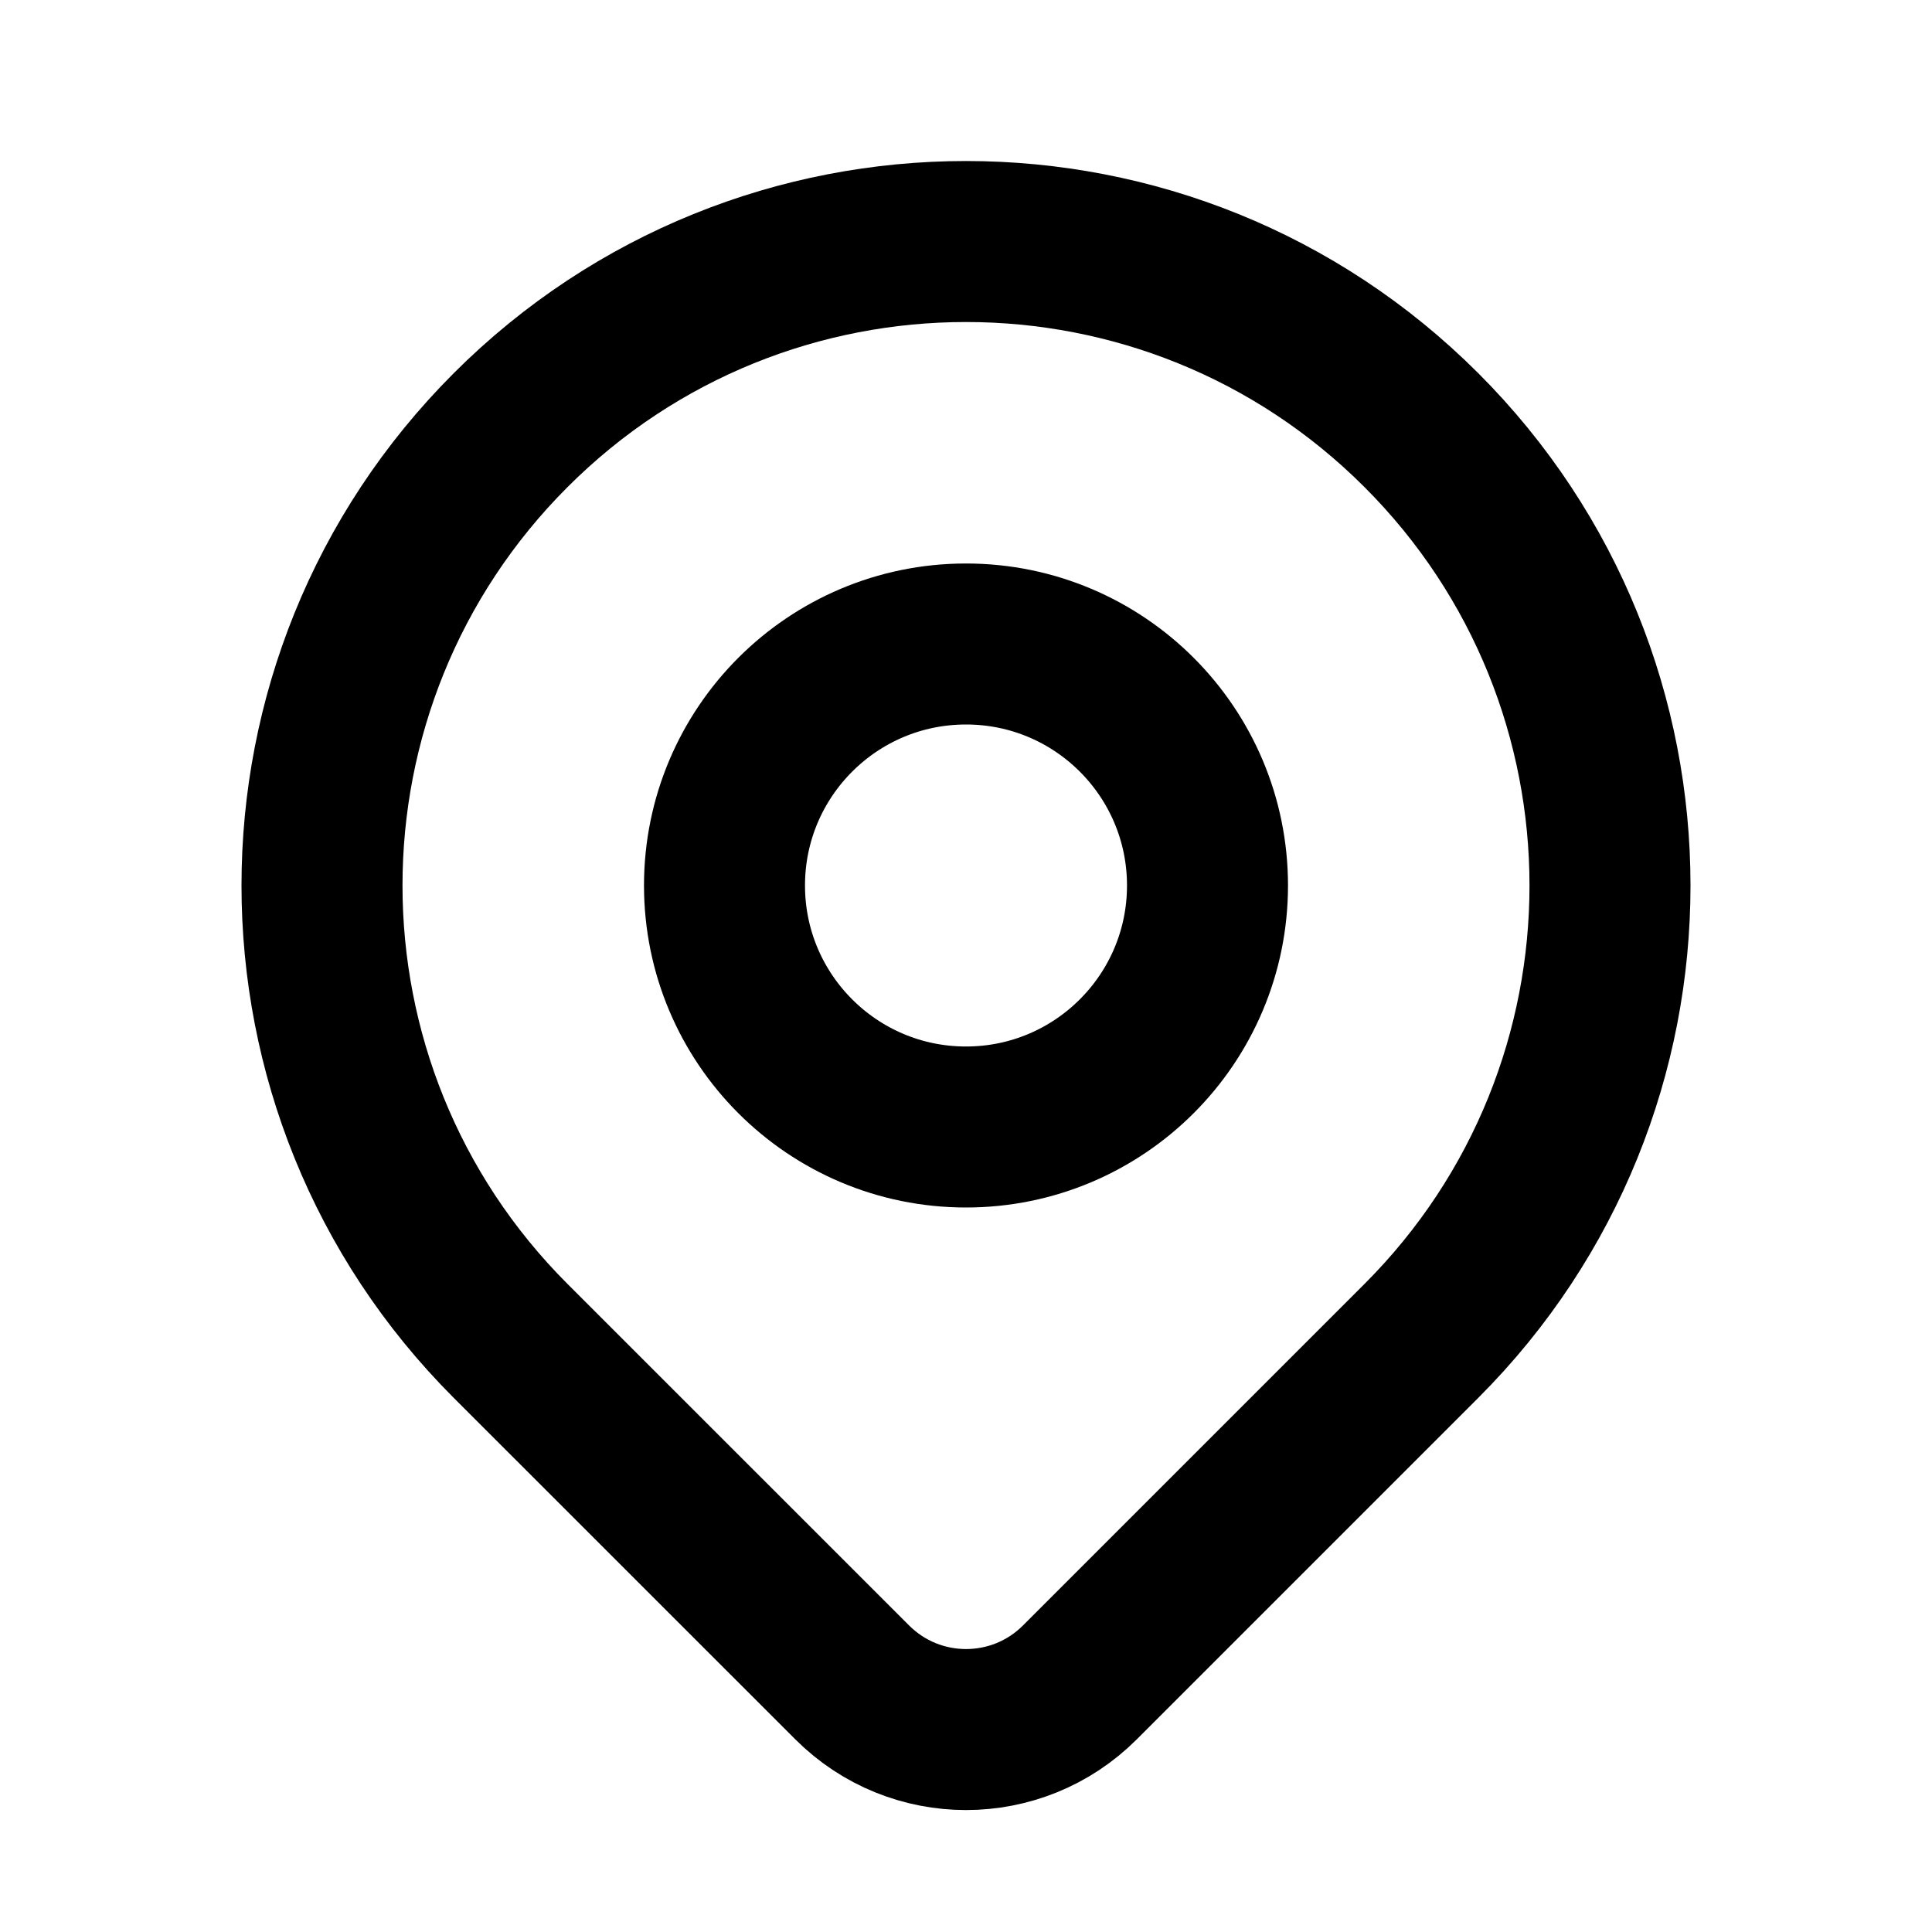
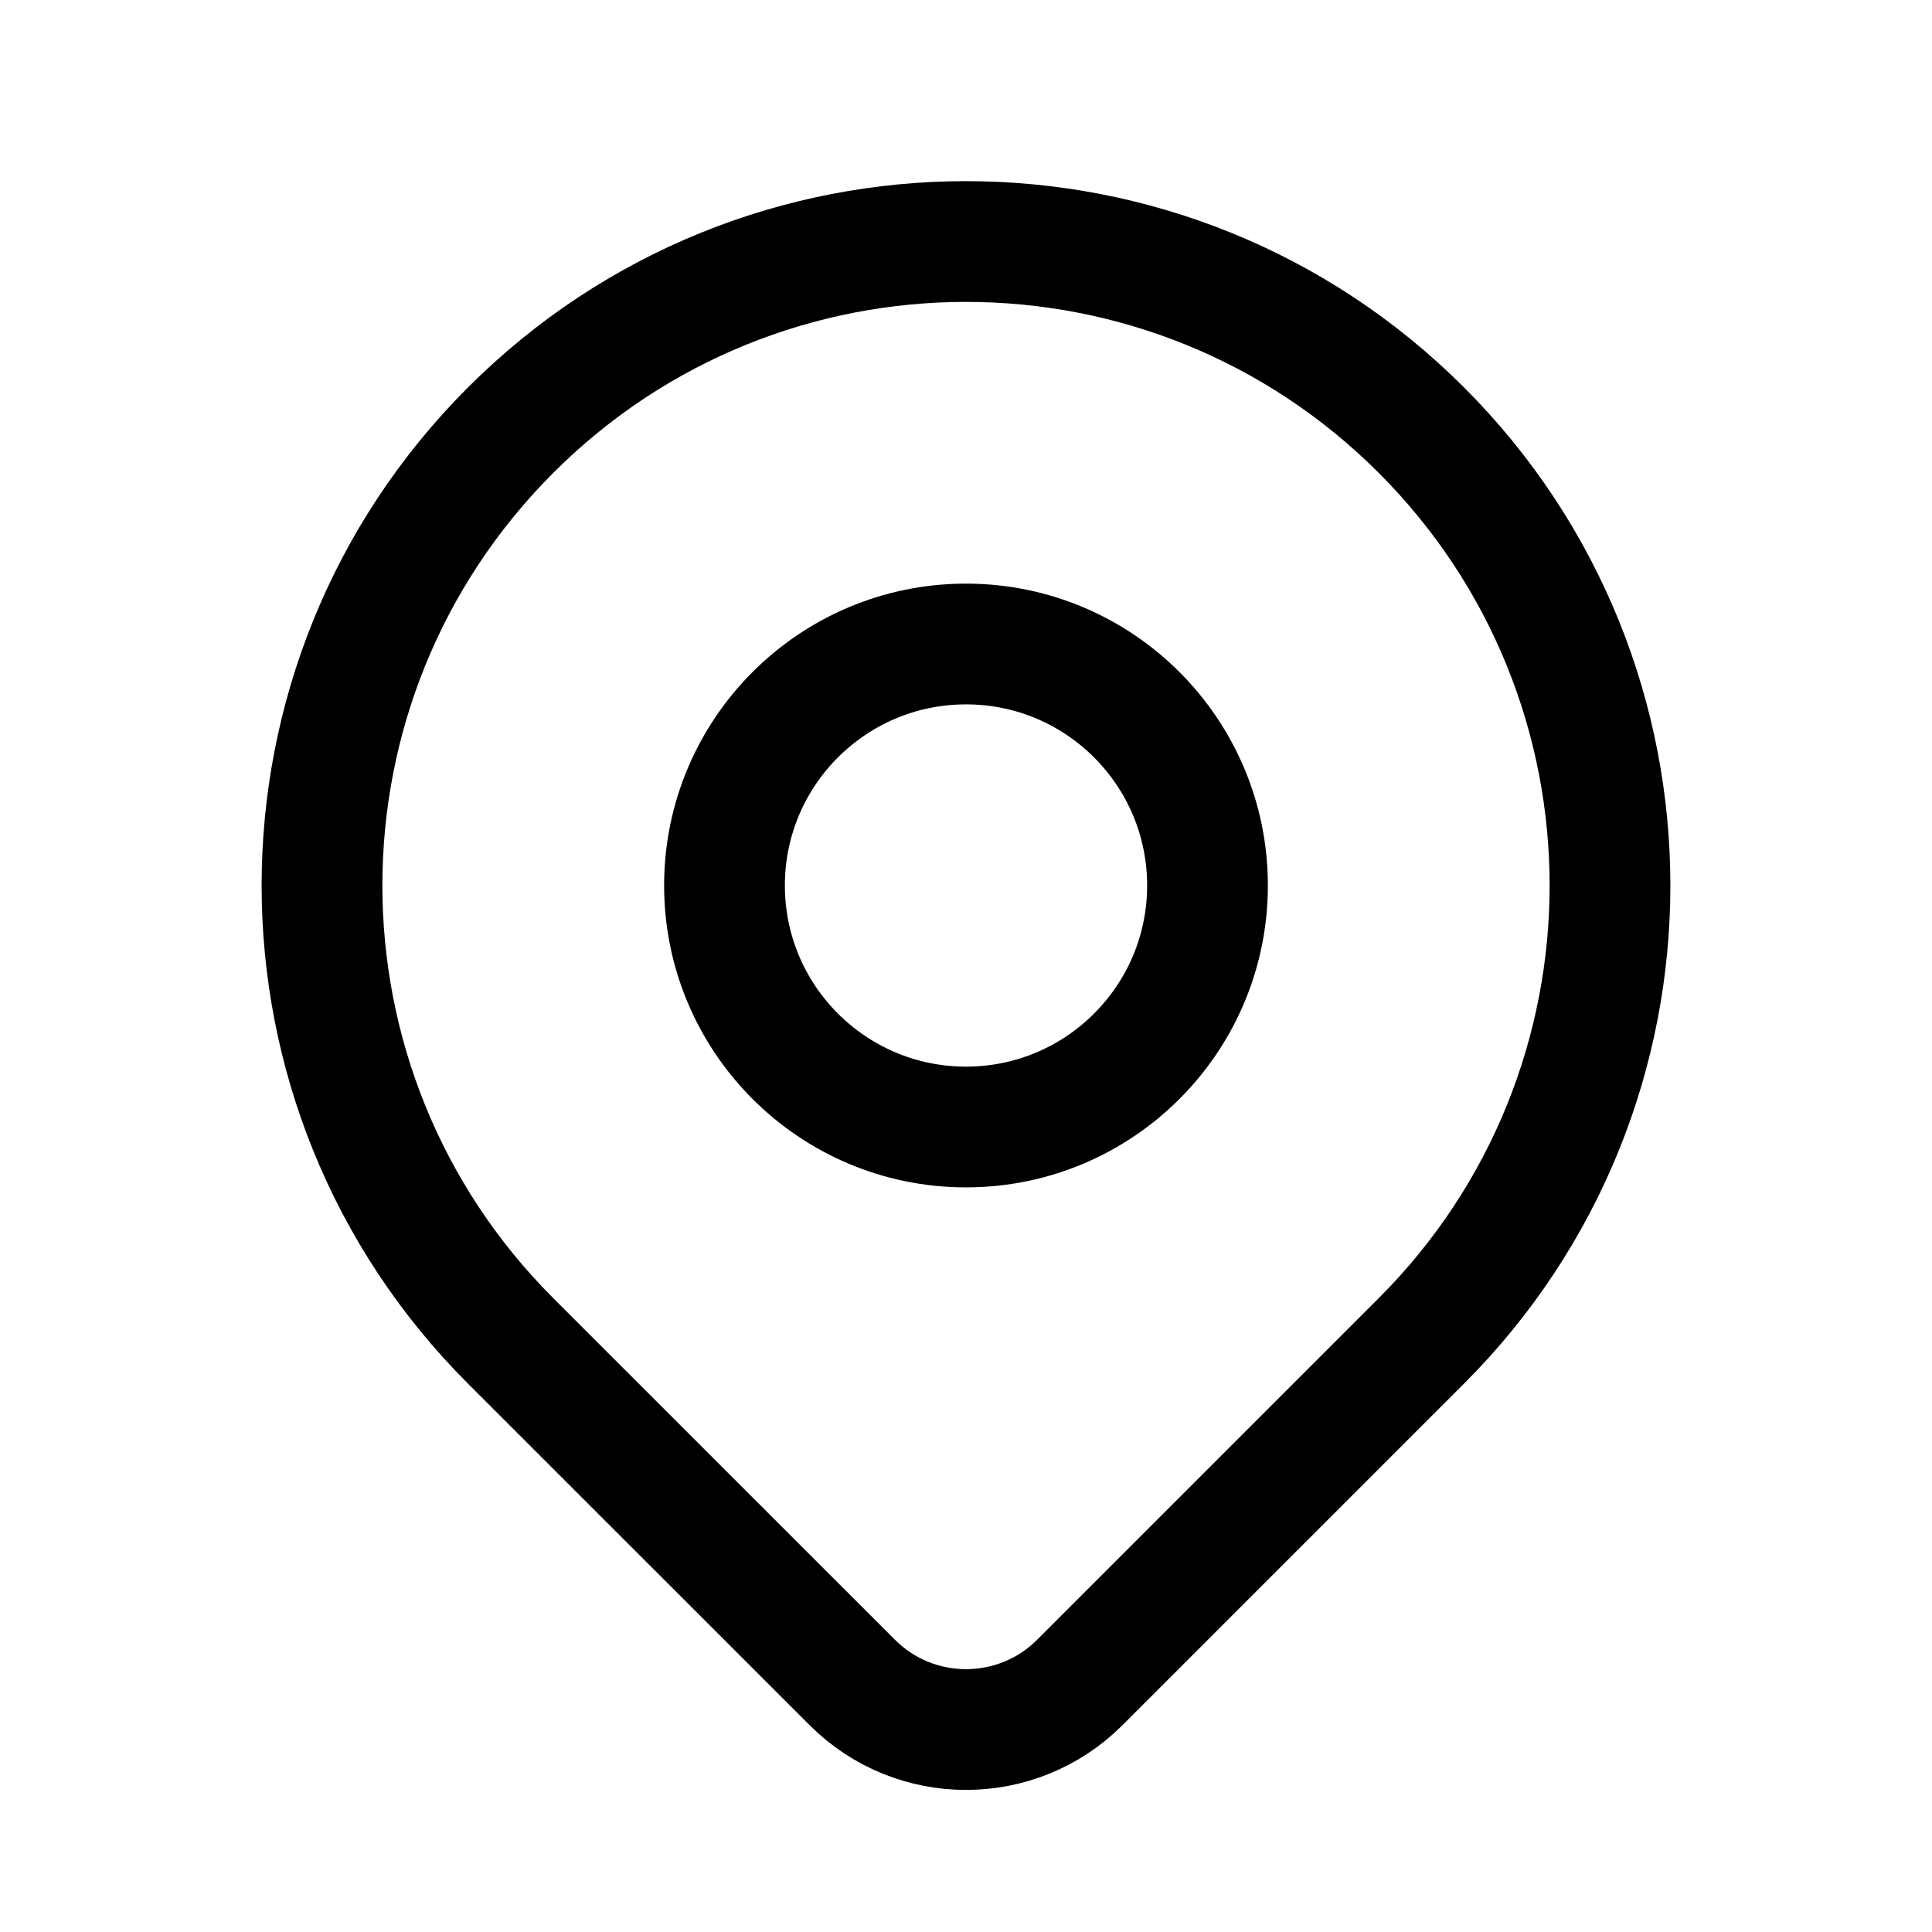
- <svg xmlns="http://www.w3.org/2000/svg" width="24" height="24" viewBox="0 0 24 24" fill="none" stroke="currentColor" stroke-width="2" stroke-linecap="round" stroke-linejoin="round" class="icon icon-tabler icons-tabler-outline icon-tabler-map-pin">
+ <svg xmlns="http://www.w3.org/2000/svg" width="24" height="24" viewBox="0 0 24 24" fill="none" stroke="currentColor" stroke-width="1.5" stroke-linecap="round" stroke-linejoin="round" class="icon icon-tabler icons-tabler-outline icon-tabler-map-pin">
  <path stroke="none" d="M0 0h24v24H0z" fill="none" />
  <path d="M9 11a3 3 0 1 0 6 0a3 3 0 0 0 -6 0" />
  <path d="M17.657 16.657l-4.243 4.243a2 2 0 0 1 -2.827 0l-4.244 -4.243a8 8 0 1 1 11.314 0z" />
</svg>
